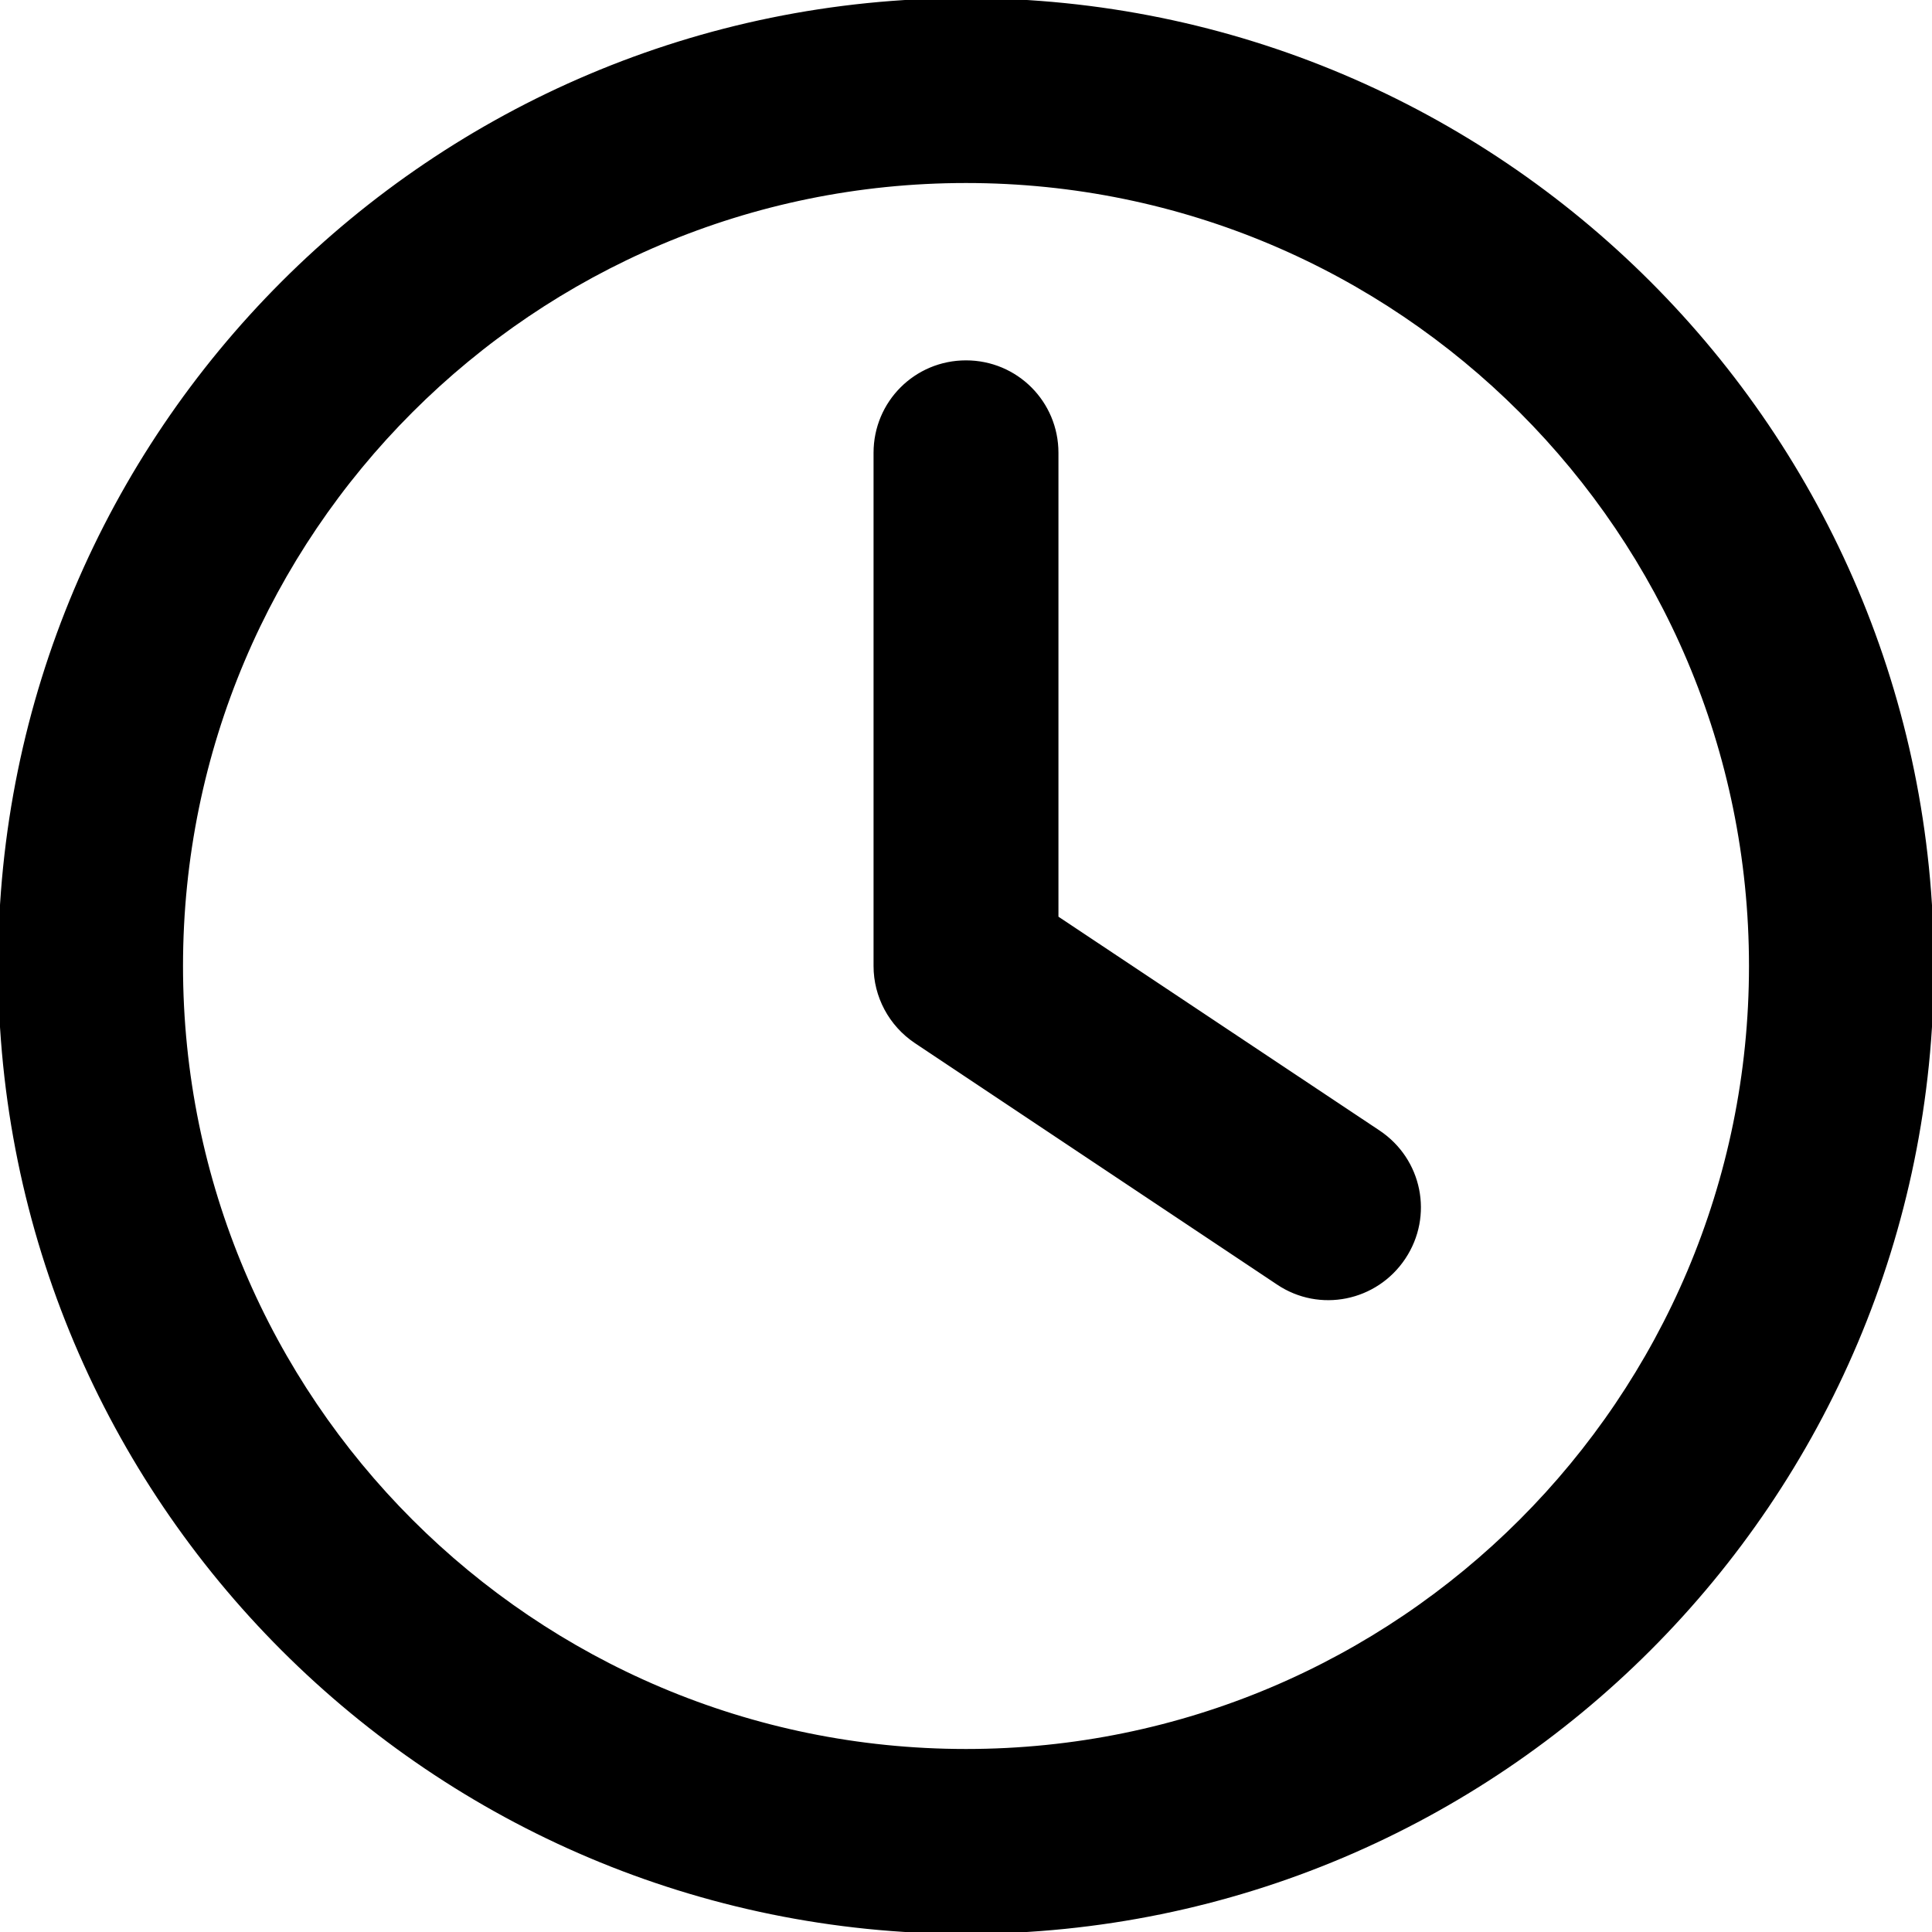
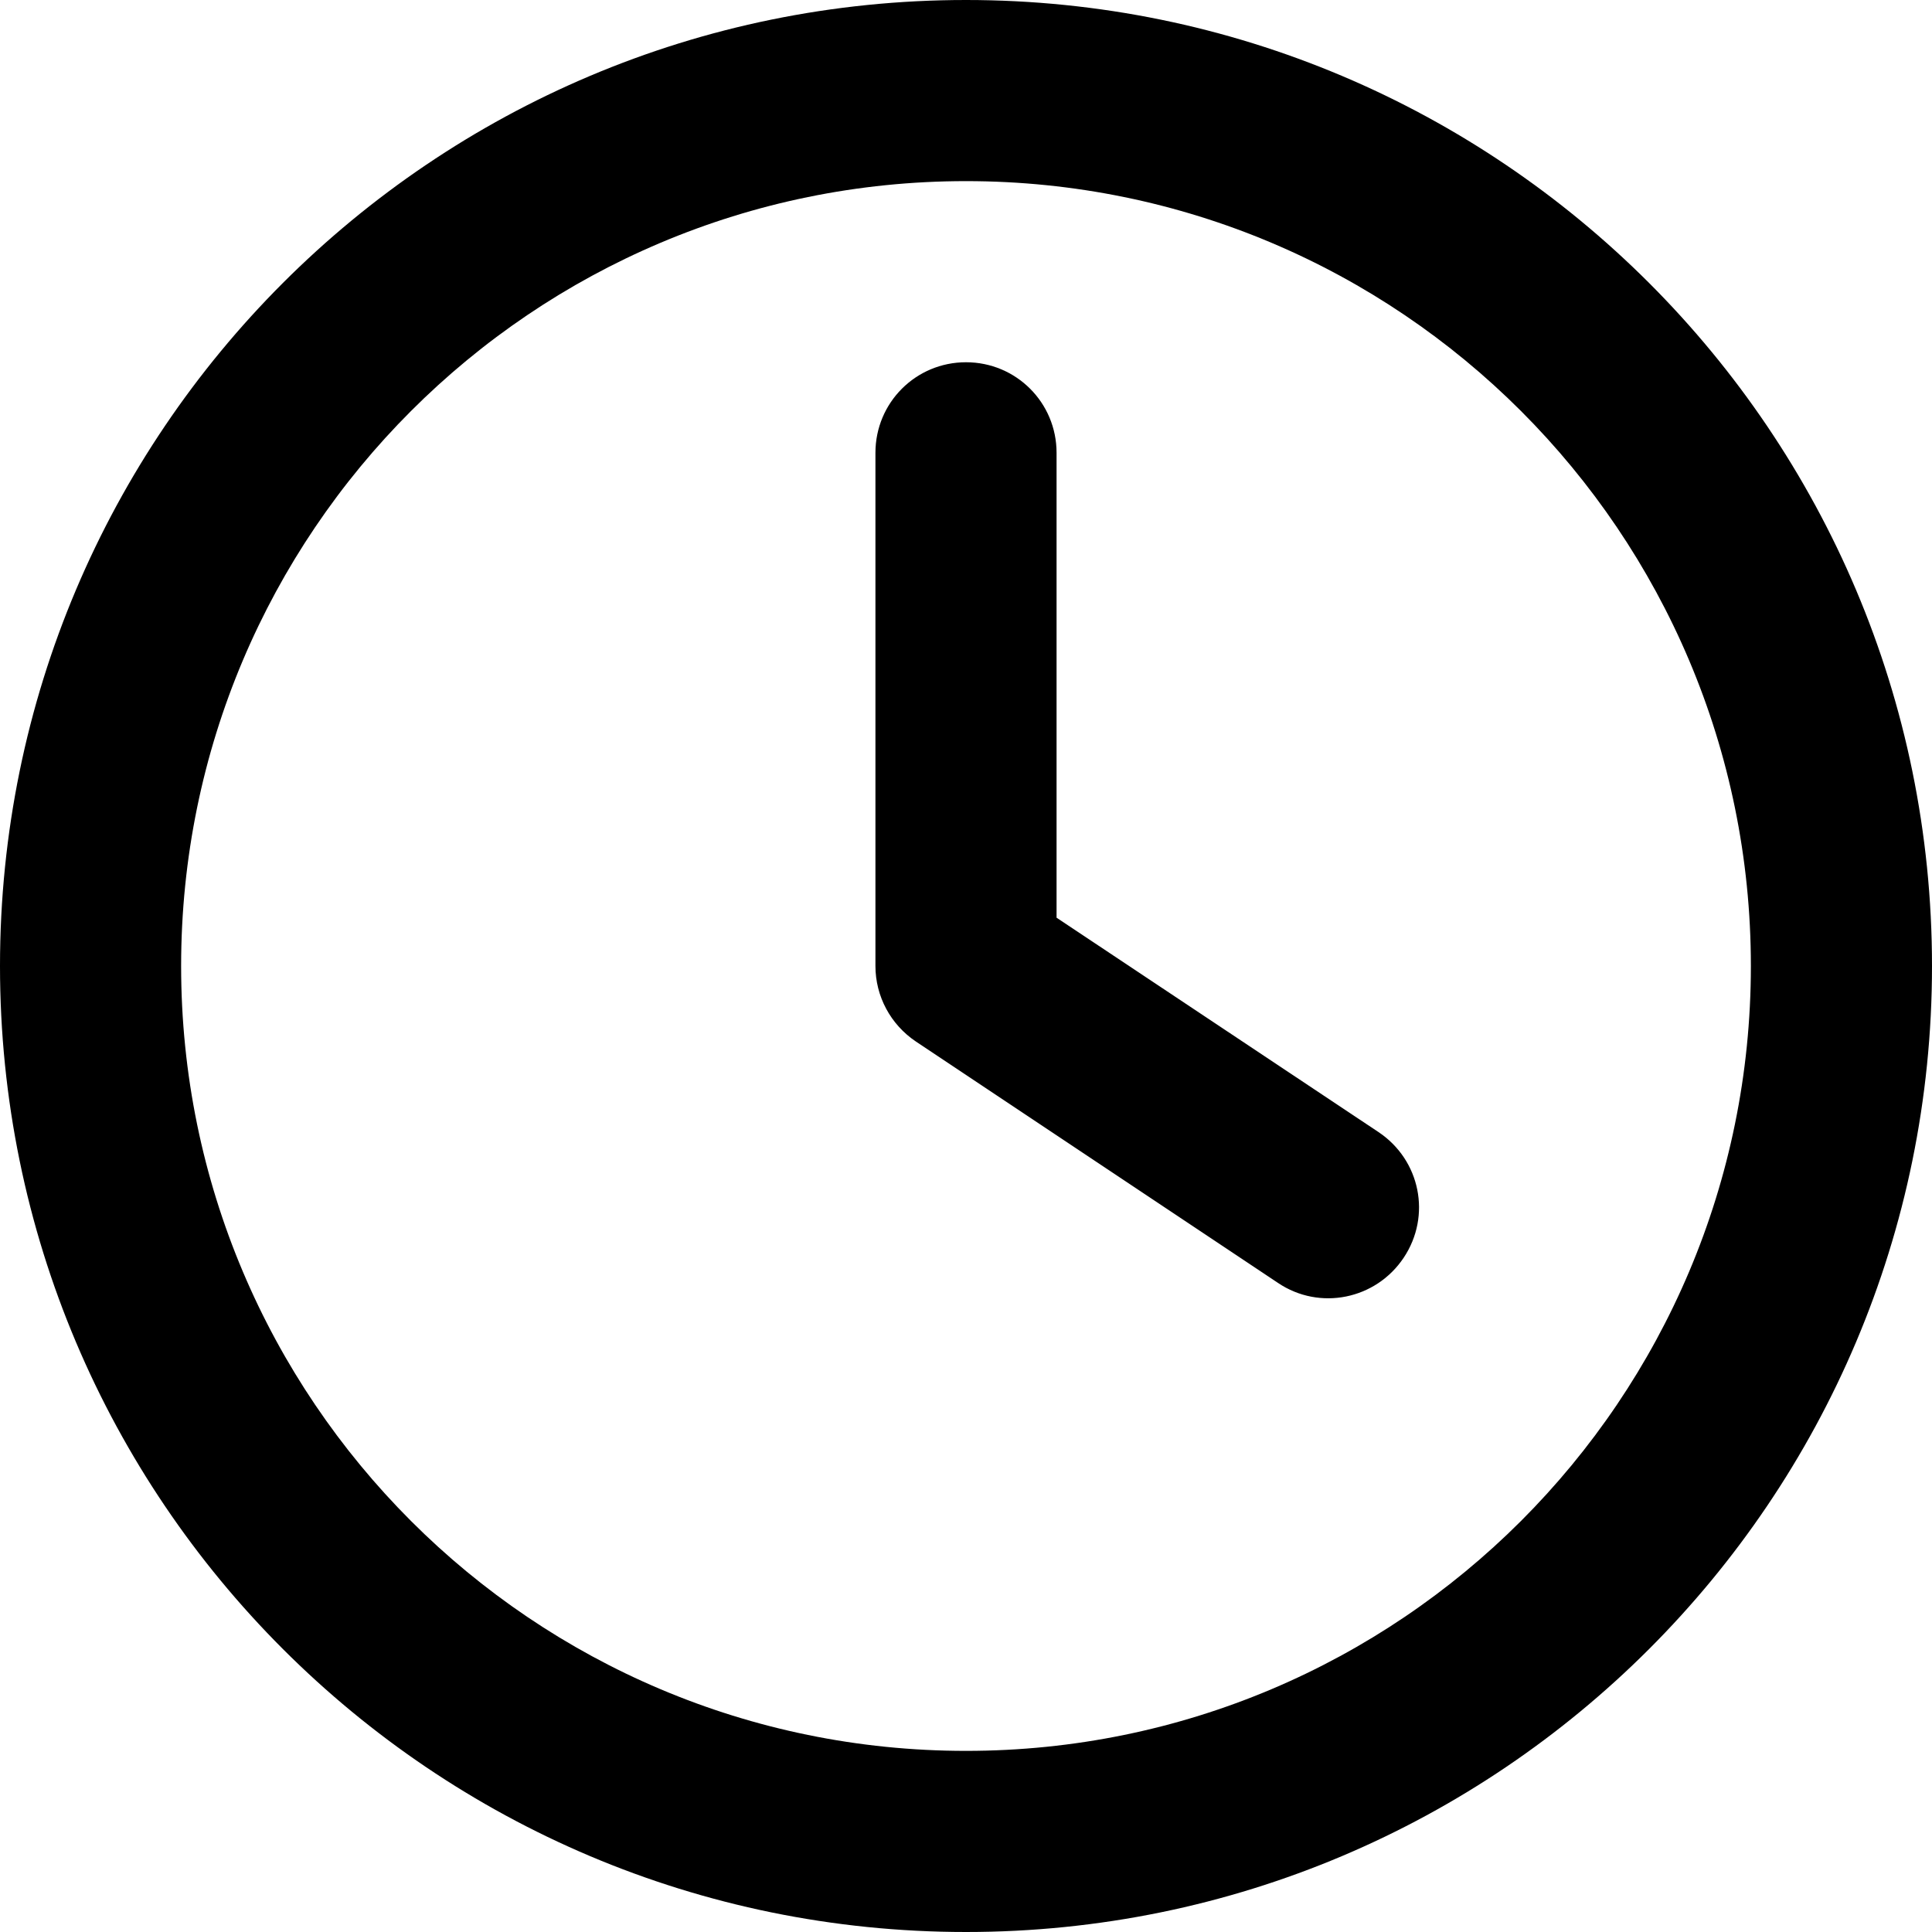
<svg xmlns="http://www.w3.org/2000/svg" viewBox="0 0 512 512">
-   <path stroke="currentColor" d="M464 256A208 208 0 1 1 48 256a208 208 0 1 1 416 0zM0 256a256 256 0 1 0 512 0A256 256 0 1 0 0 256zM232 120V256c0 8 4 15.5 10.7 20l96 64c11 7.4 25.9 4.4 33.3-6.7s4.4-25.9-6.7-33.3L280 243.2V120c0-13.3-10.7-24-24-24s-24 10.7-24 24z" />
+   <path d="M464 256A208 208 0 1 1 48 256a208 208 0 1 1 416 0zM0 256a256 256 0 1 0 512 0A256 256 0 1 0 0 256zM232 120V256c0 8 4 15.5 10.7 20l96 64c11 7.4 25.9 4.4 33.3-6.7s4.4-25.9-6.7-33.3L280 243.2V120c0-13.3-10.7-24-24-24s-24 10.7-24 24z" />
</svg>
